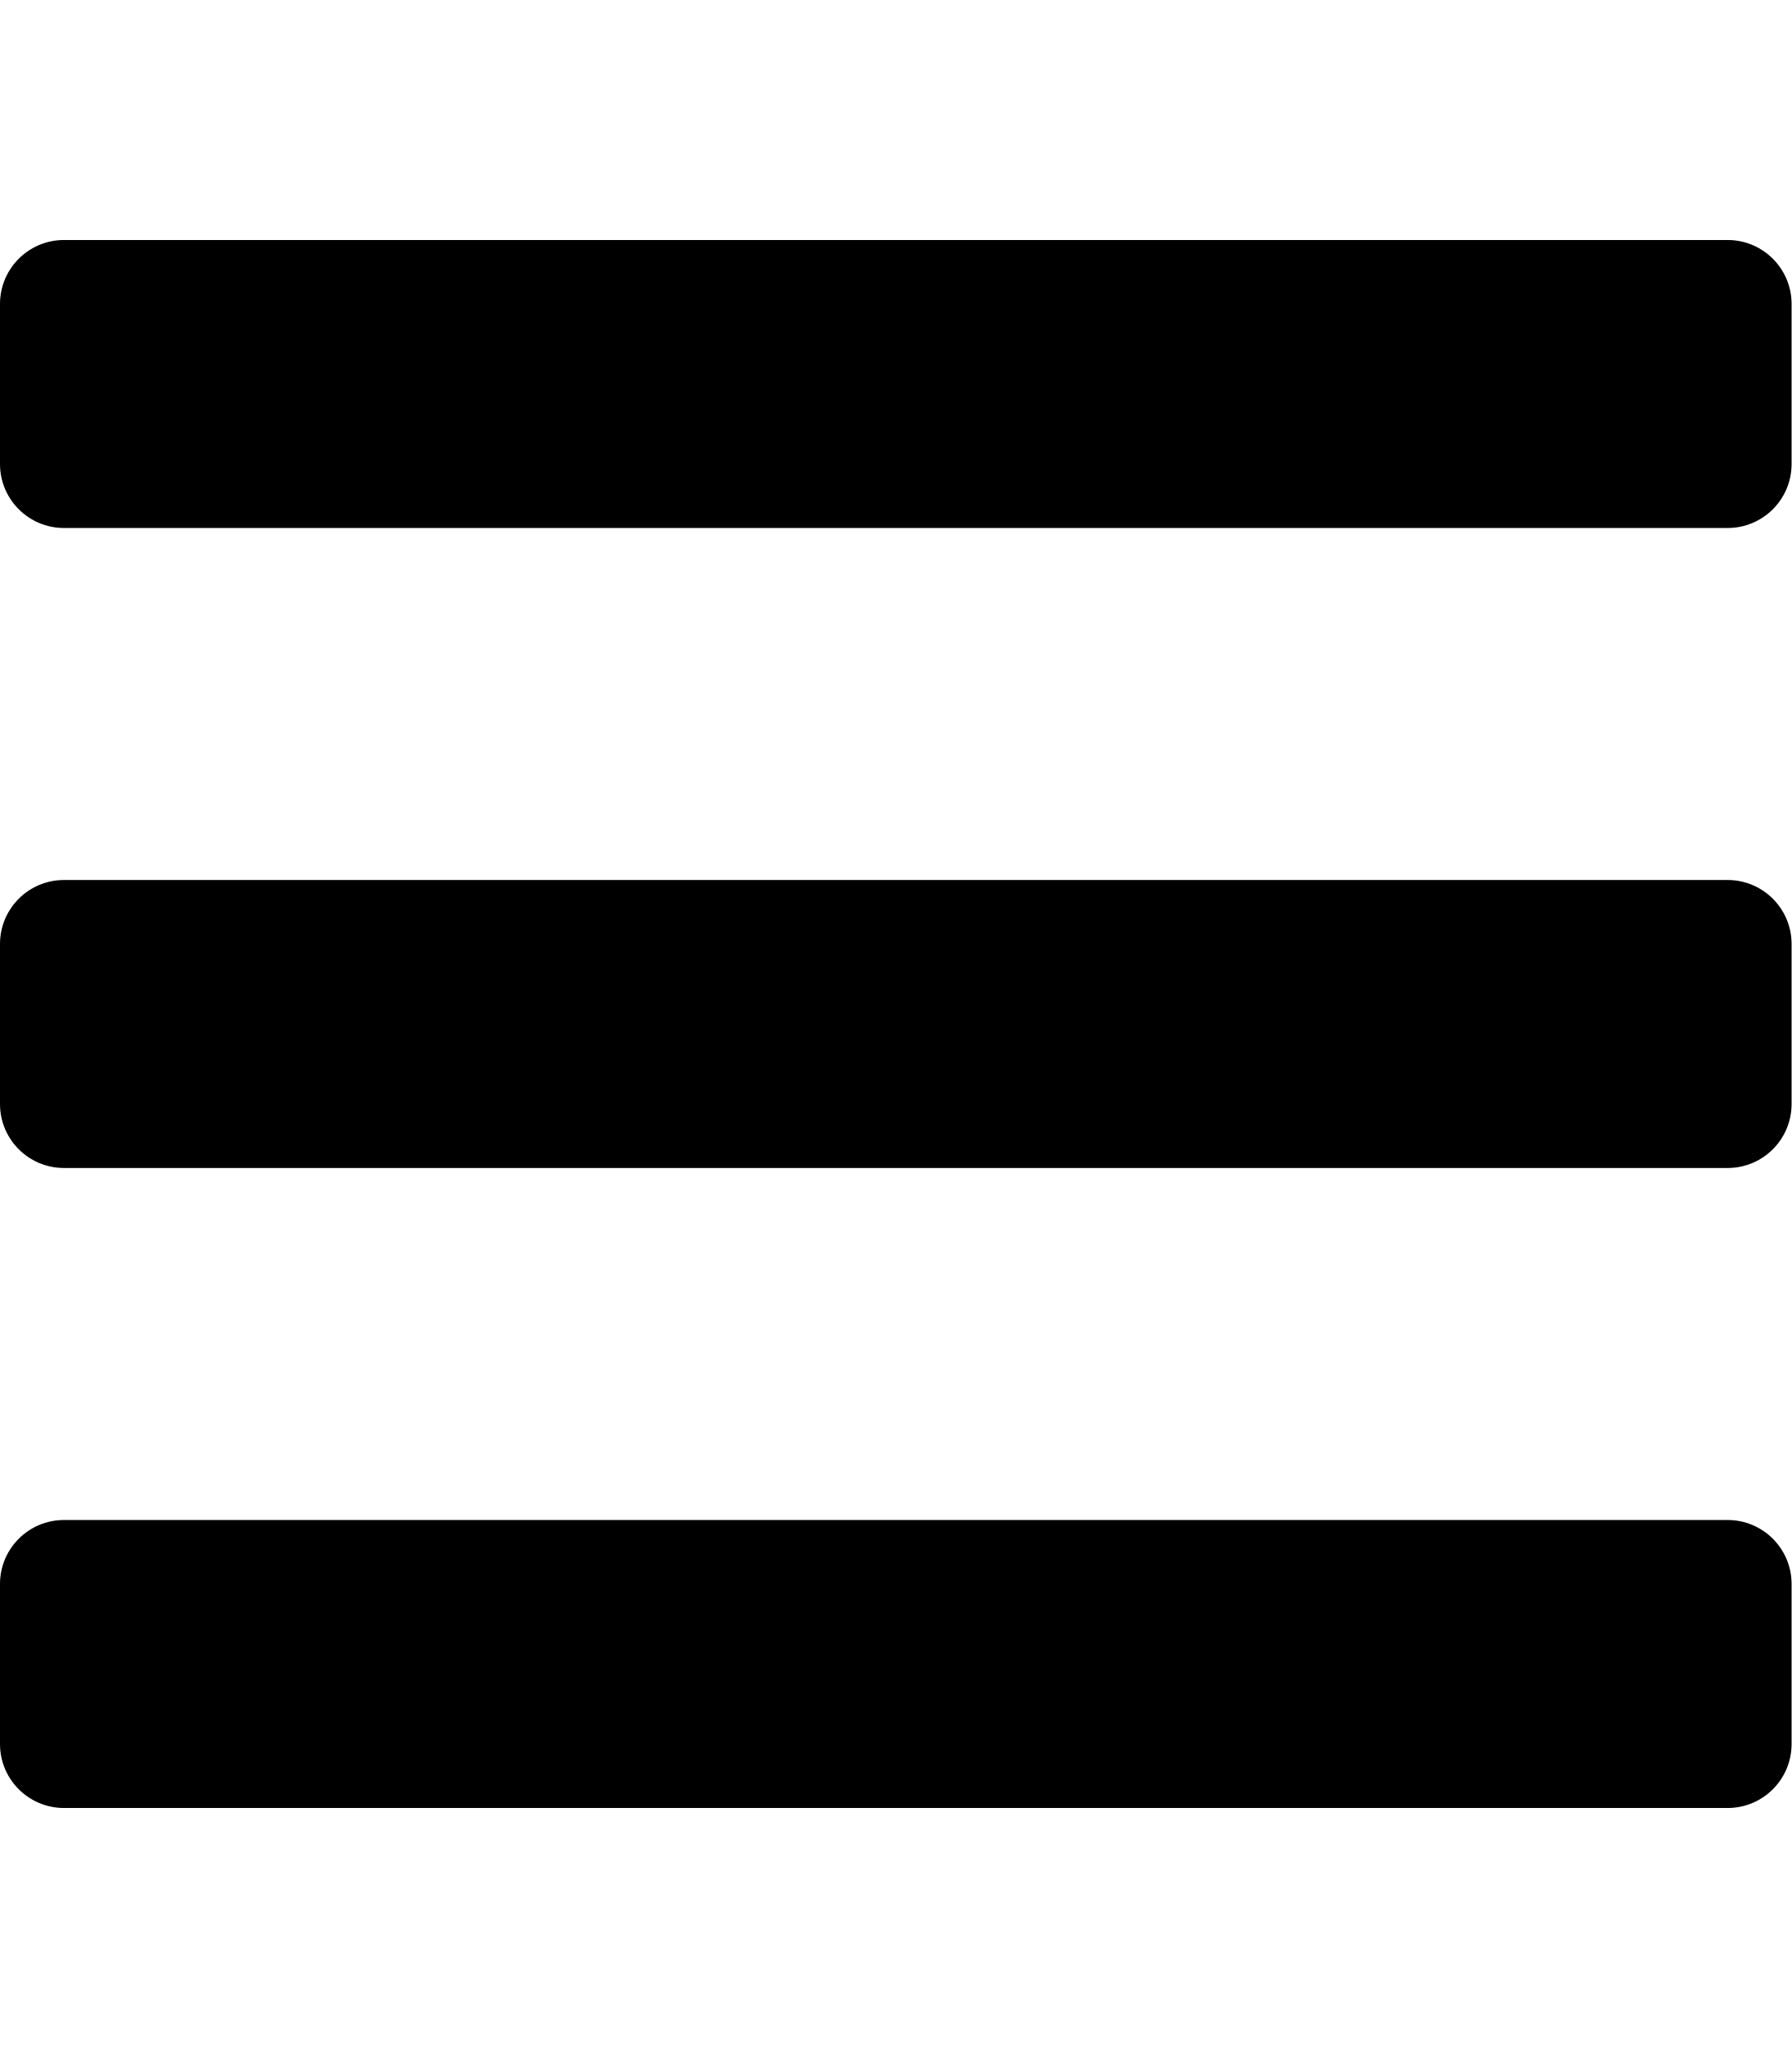
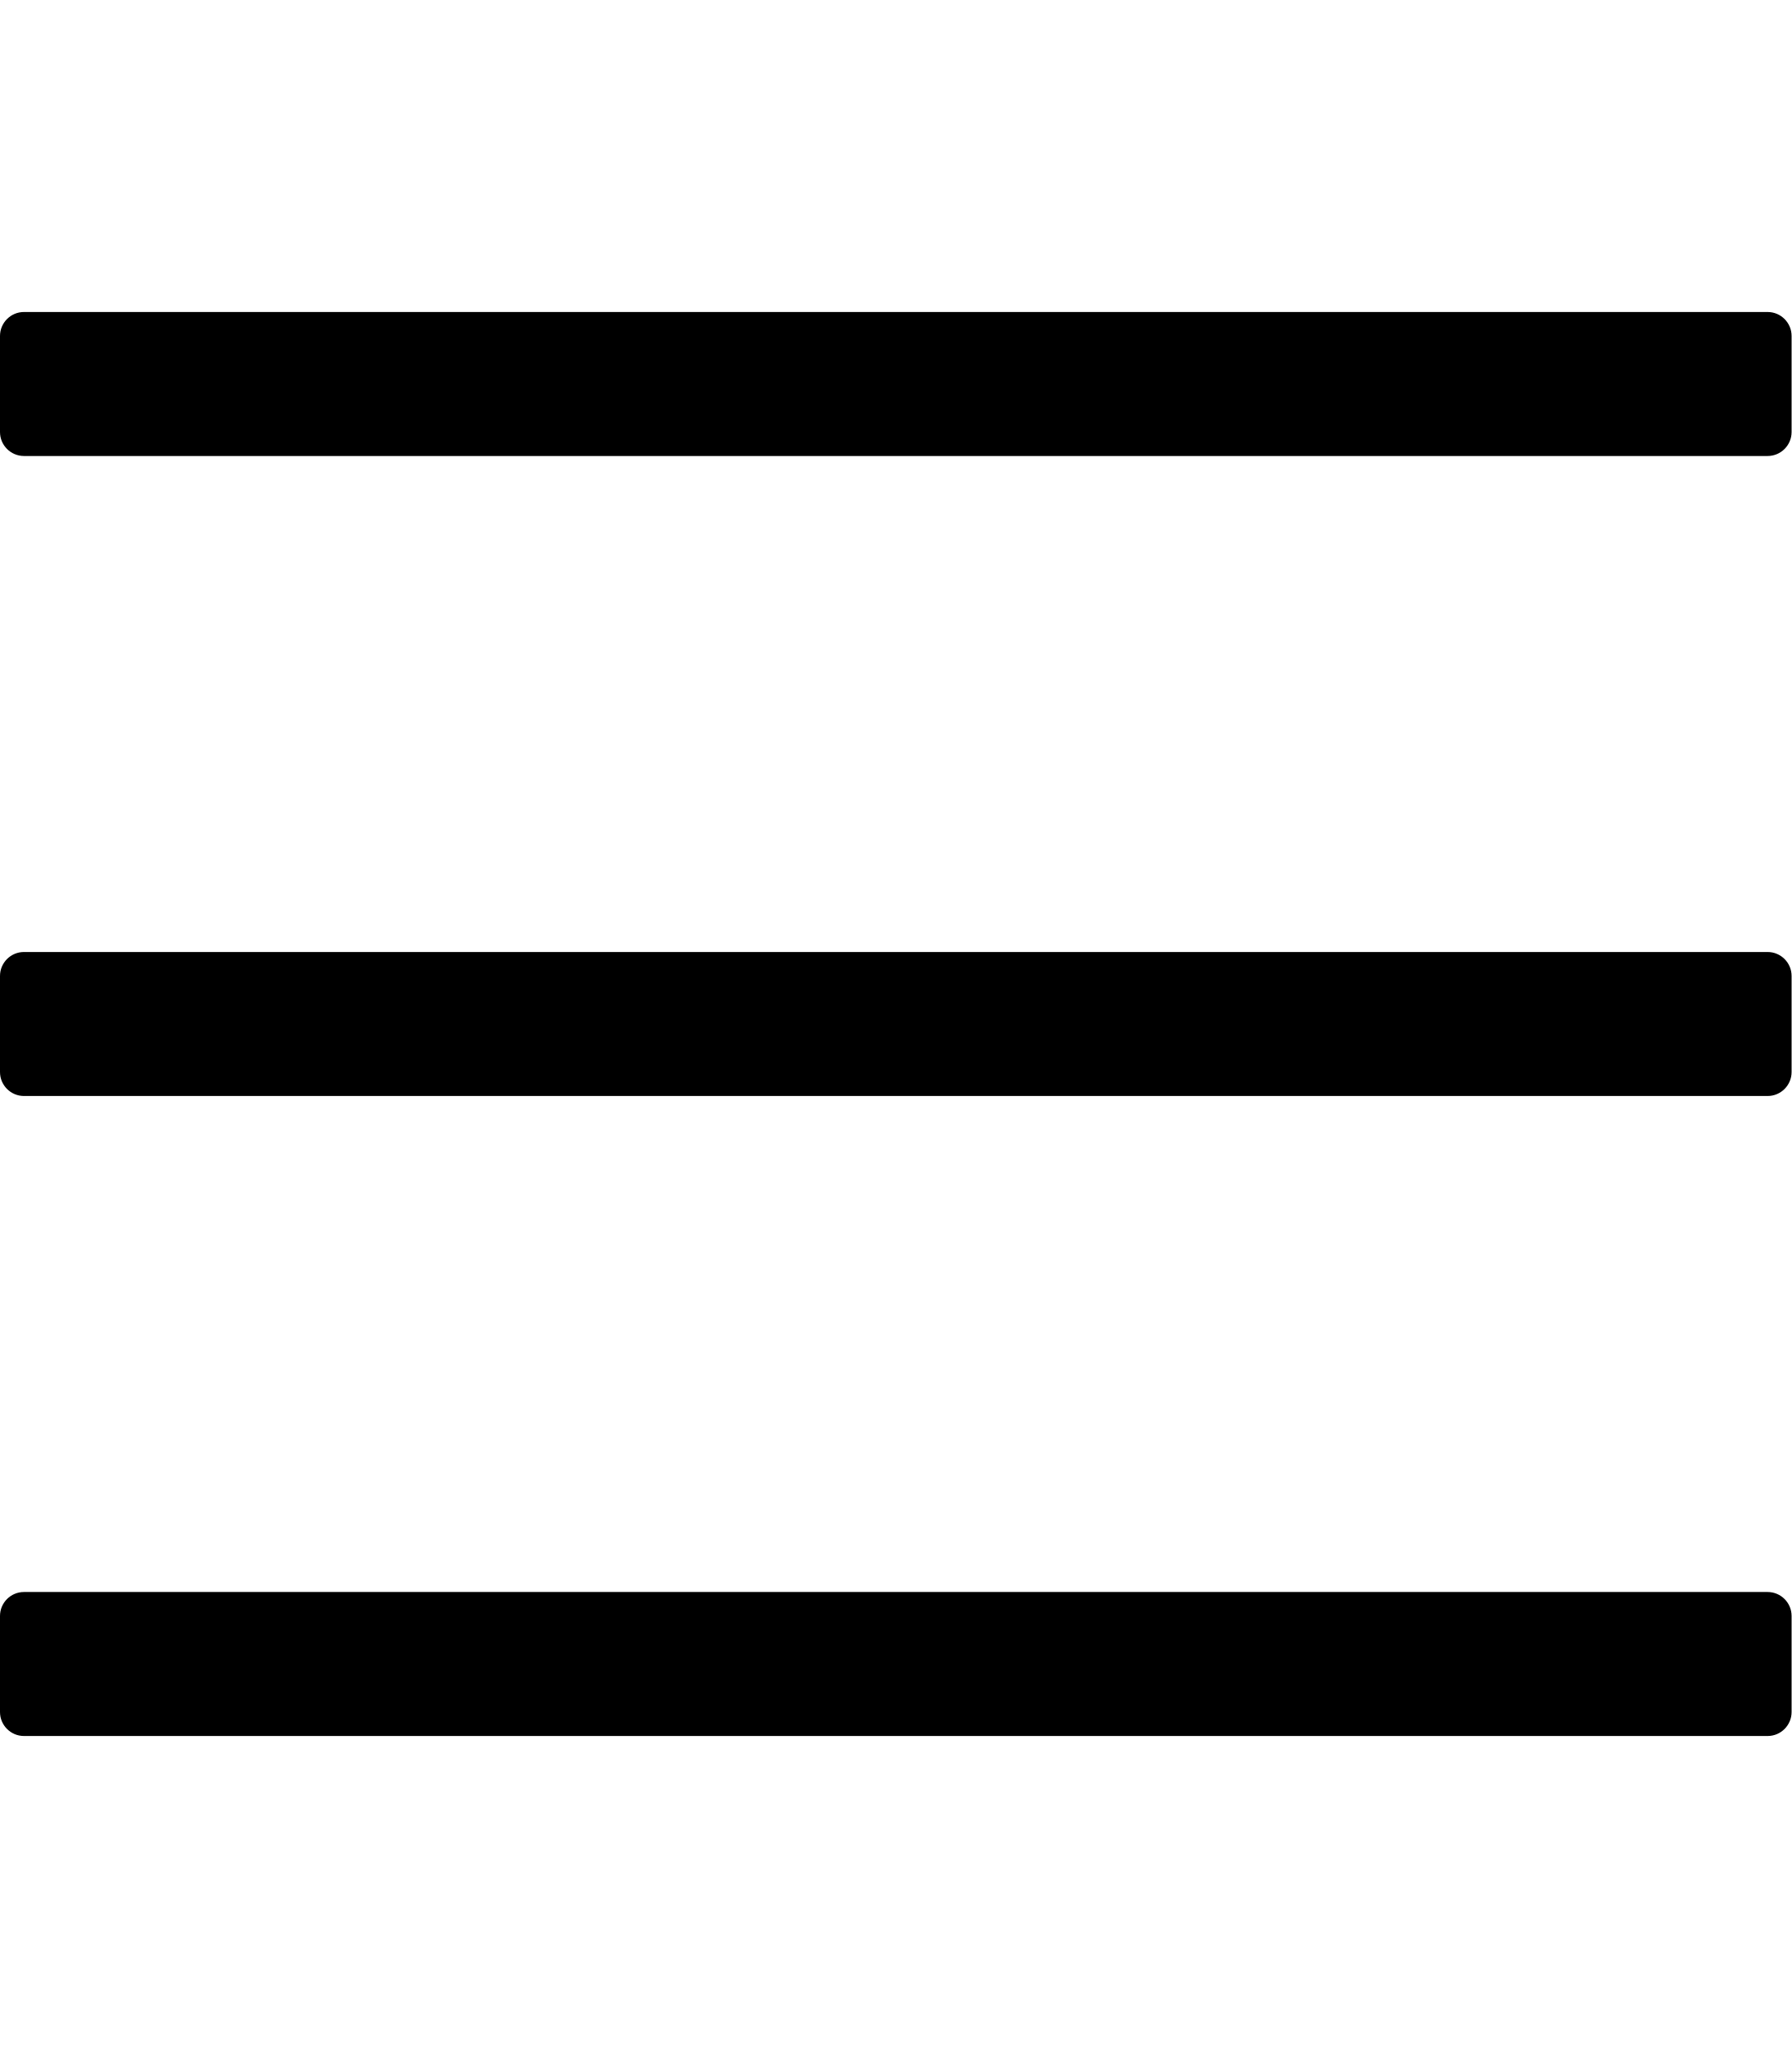
<svg xmlns="http://www.w3.org/2000/svg" viewBox="0 0 448 512">
-   <path d="M16 132h416c8.837 0 16-7.163 16-16V76c0-8.837-7.163-16-16-16H16C7.163 60 0 67.163 0 76v40c0 8.837 7.163 16 16 16zm0 160h416c8.837 0 16-7.163 16-16v-40c0-8.837-7.163-16-16-16H16c-8.837 0-16 7.163-16 16v40c0 8.837 7.163 16 16 16zm0 160h416c8.837 0 16-7.163 16-16v-40c0-8.837-7.163-16-16-16H16c-8.837 0-16 7.163-16 16v40c0 8.837 7.163 16 16 16z" />
+   <path d="M442 114H6a6 6 0 0 1-6-6V84a6 6 0 0 1 6-6h436a6 6 0 0 1 6 6v24a6 6 0 0 1-6 6zm0 160H6a6 6 0 0 1-6-6v-24a6 6 0 0 1 6-6h436a6 6 0 0 1 6 6v24a6 6 0 0 1-6 6zm0 160H6a6 6 0 0 1-6-6v-24a6 6 0 0 1 6-6h436a6 6 0 0 1 6 6v24a6 6 0 0 1-6 6z" />
</svg>
